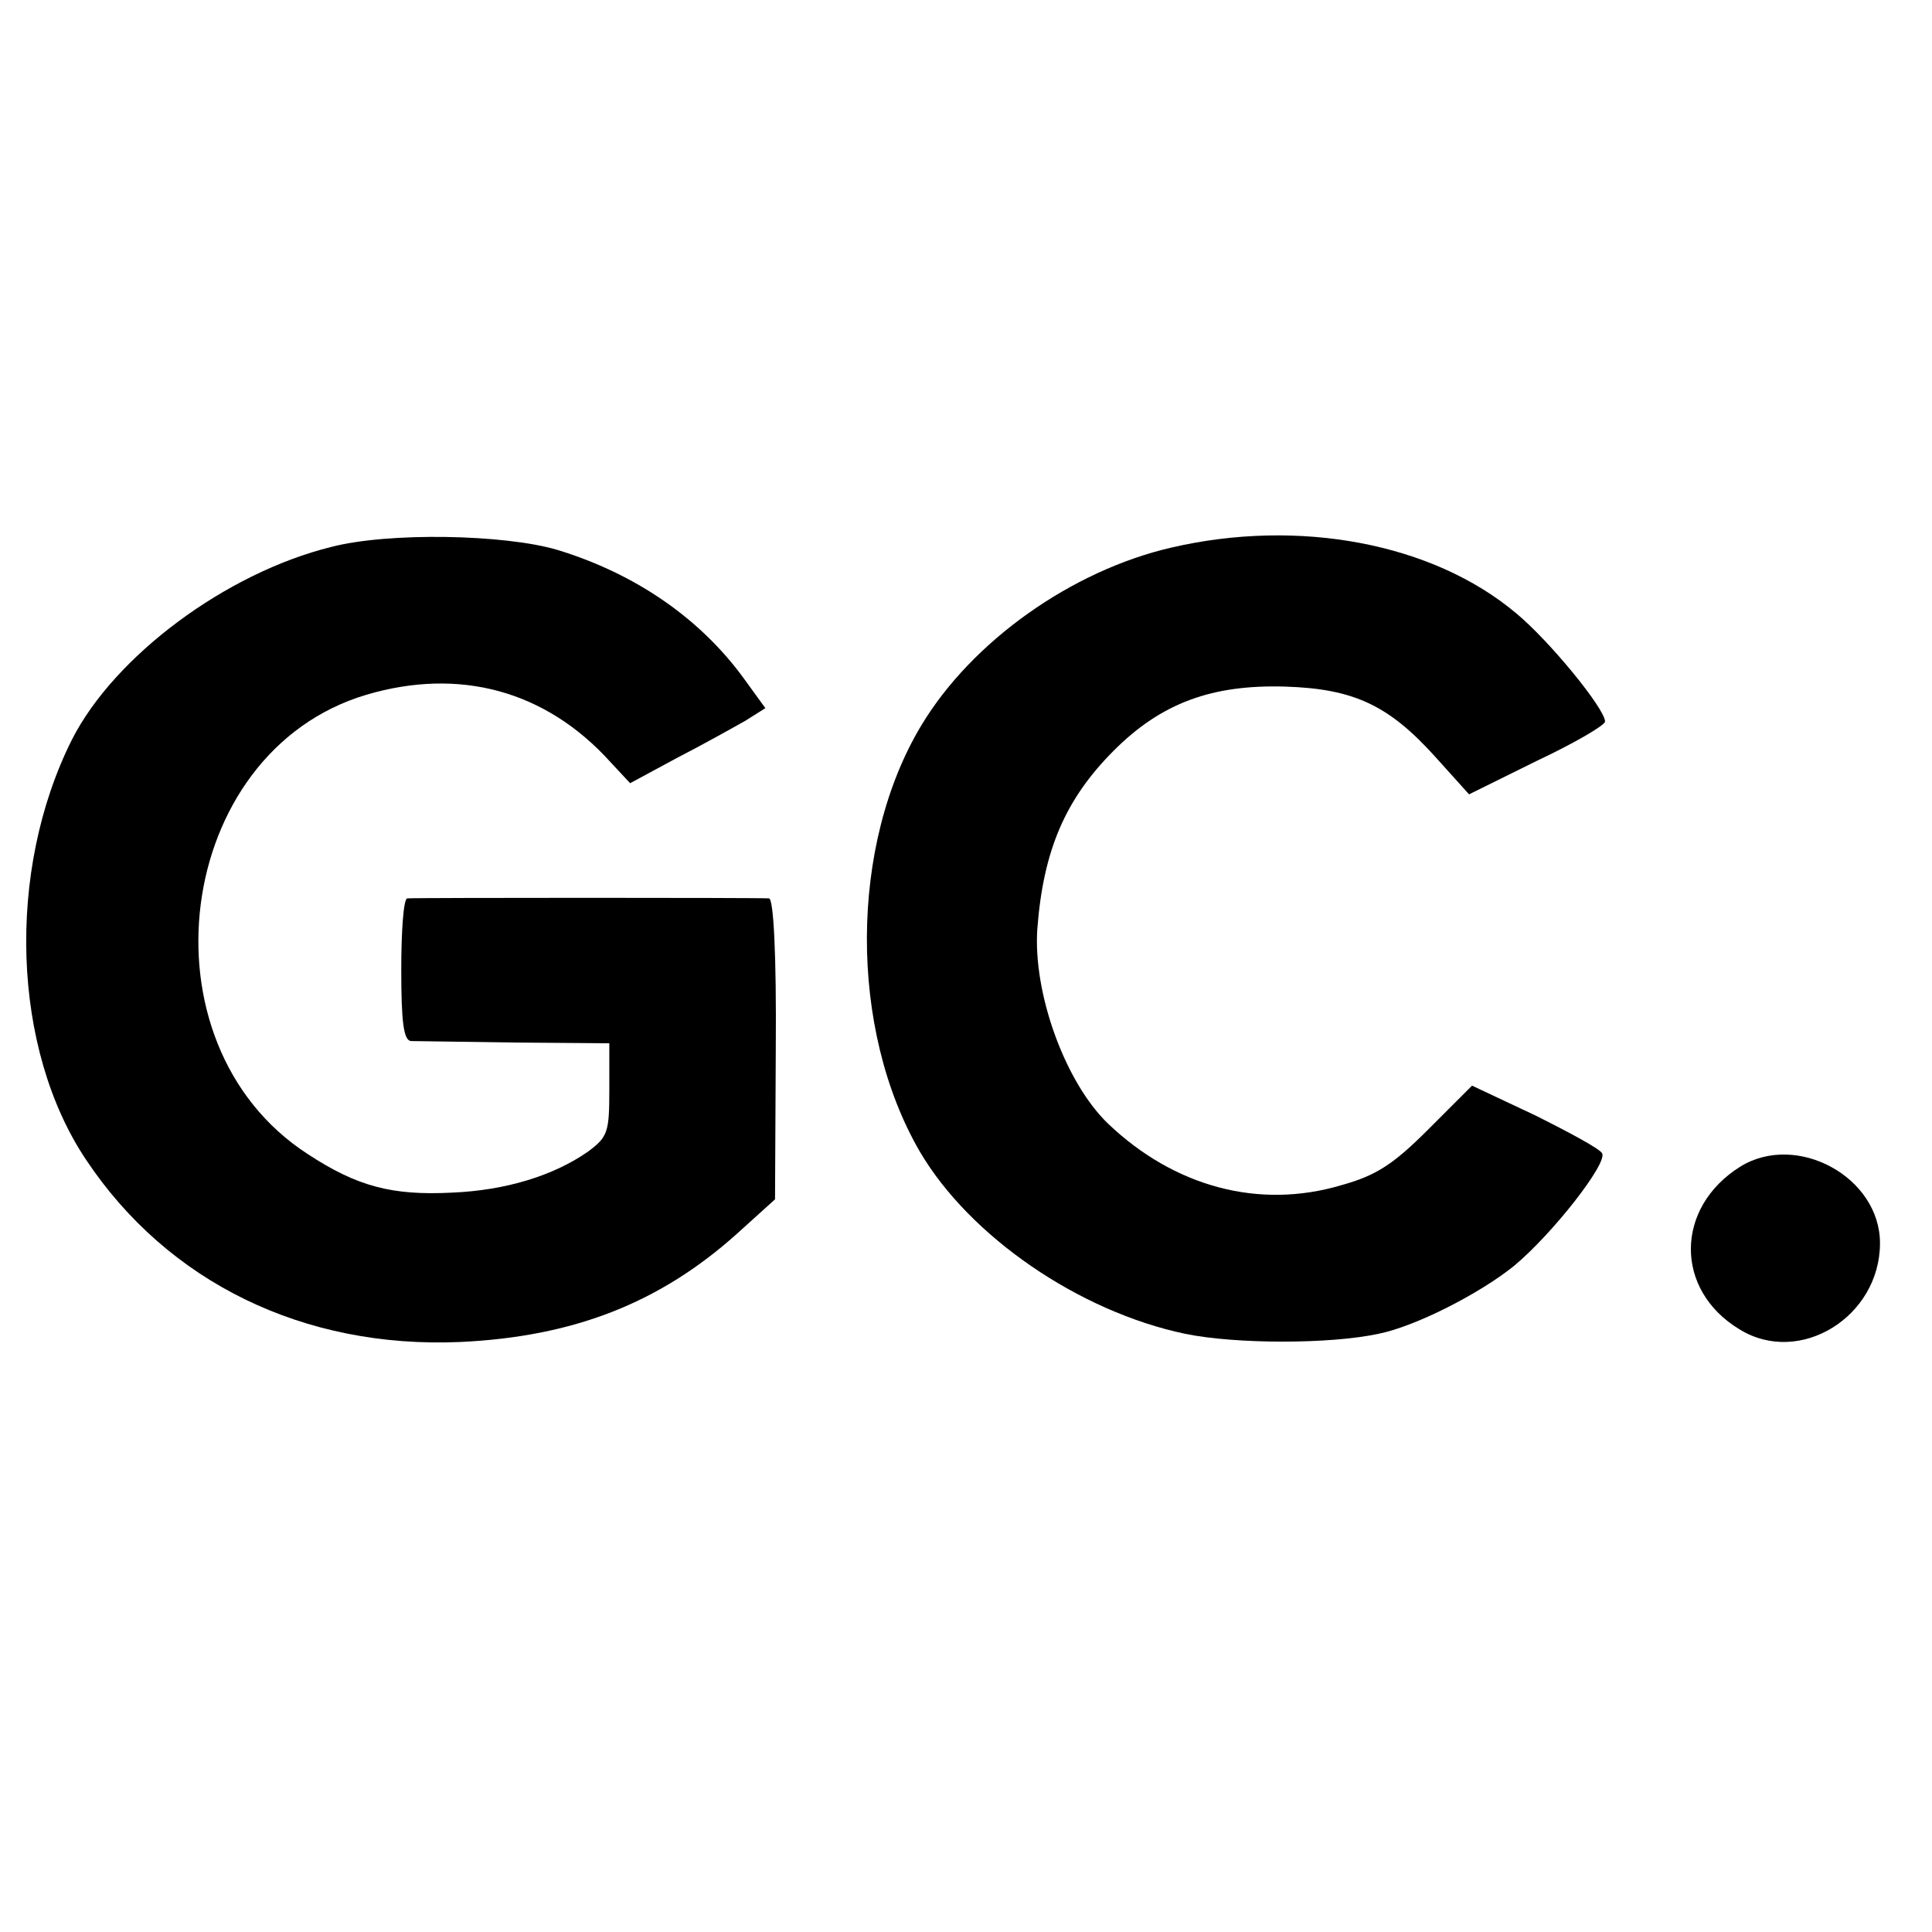
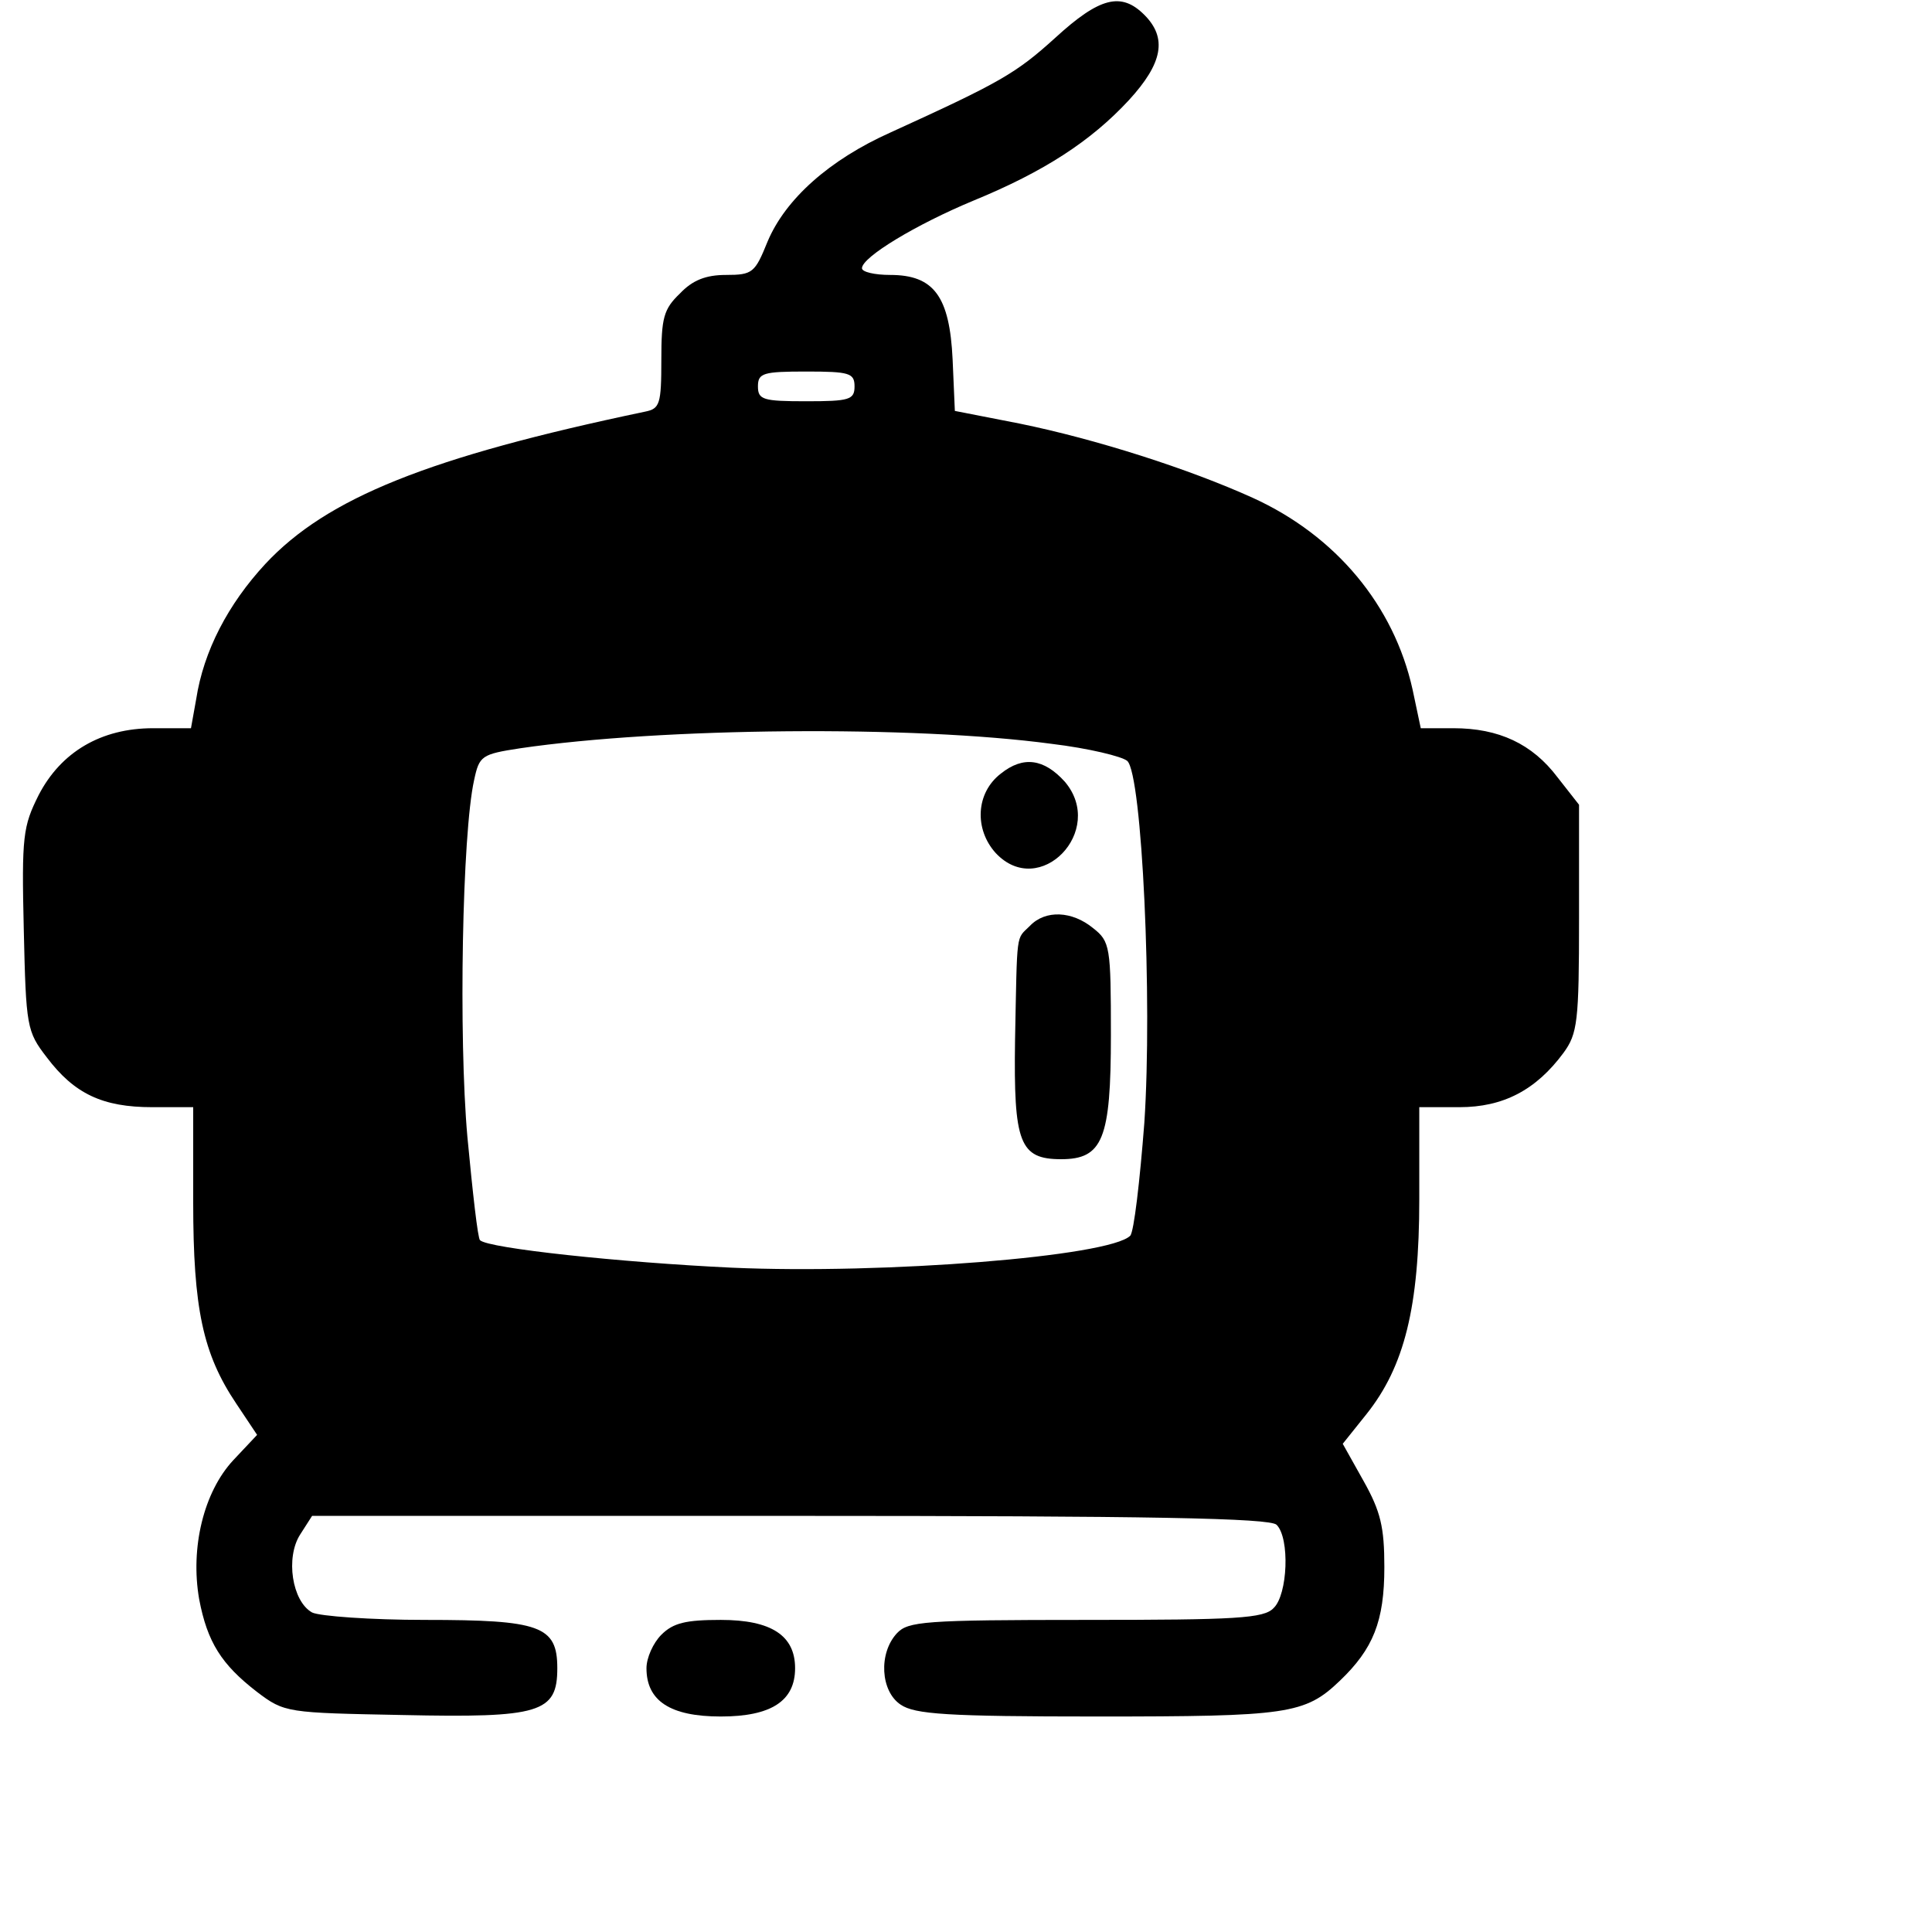
<svg xmlns="http://www.w3.org/2000/svg" version="1.0" width="260pt" height="260pt" viewBox="0 0 260 260" preserveAspectRatio="xMidYMid meet">
  <g transform="translate(0,260) scale(0.1,-0.1)" fill="#000000" stroke="none">
-     <path d="M446 1864 c-142 -35 -292 -147 -349 -259 -89 -177 -81 -417 19 -566 110 -165 293 -254 503 -245 152 7 268 52 372 145 l52 47 1 202 c1 128 -3 202 -9 203 -12 1 -477 1 -487 0 -5 -1 -8 -44 -8 -96 0 -69 3 -95 13 -96 6 0 69 -1 140 -2 l127 -1 0 -62 c0 -58 -2 -64 -29 -84 -46 -32 -110 -52 -183 -55 -80 -4 -127 8 -194 52 -230 149 -180 541 79 618 125 37 241 6 328 -90 l27 -29 63 34 c35 18 76 41 92 50 l27 17 -29 40 c-59 81 -146 141 -251 173 -71 21 -227 24 -304 4z" />
-     <path d="M1576 1863 c-134 -31 -268 -126 -336 -239 -97 -161 -98 -409 -2 -574 67 -114 214 -215 357 -245 68 -14 195 -14 260 0 50 10 136 54 182 91 52 43 127 139 119 152 -3 6 -44 28 -90 51 l-85 40 -59 -59 c-47 -47 -70 -62 -117 -75 -111 -33 -225 -2 -314 83 -58 56 -101 176 -95 262 8 106 38 175 103 240 64 64 132 89 231 86 92 -3 139 -25 202 -95 l45 -50 91 45 c51 24 92 48 92 53 0 17 -75 109 -120 146 -112 94 -292 128 -464 88z" />
-     <path d="M2342 1030 c-88 -55 -89 -166 -1 -219 81 -50 189 17 189 116 0 89 -112 150 -188 103z" />
+     <path d="M1420 2549 c-53 -48 -74 -60 -221 -127 -83 -37 -142 -90 -166 -147 -17 -42 -20 -45 -56 -45 -27 0 -45 -7 -62 -25 -22 -21 -25 -33 -25 -89 0 -60 -2 -66 -22 -70 -291 -61 -428 -116 -511 -205 -50 -54 -83 -117 -93 -182 l-7 -39 -51 0 c-70 0 -124 -32 -154 -90 -21 -42 -23 -55 -20 -181 3 -131 4 -137 31 -172 37 -49 75 -67 142 -67 l55 0 0 -128 c0 -143 13 -204 58 -271 l28 -42 -32 -34 c-40 -43 -58 -118 -46 -187 11 -58 30 -88 78 -125 37 -28 40 -28 196 -31 185 -4 208 3 208 63 0 57 -23 65 -178 65 -73 0 -142 5 -152 10 -27 15 -36 74 -16 105 l16 25 643 0 c487 0 646 -3 655 -12 18 -18 15 -94 -4 -112 -13 -14 -50 -16 -253 -16 -218 0 -239 -2 -254 -18 -25 -27 -22 -78 5 -96 19 -13 62 -16 265 -16 256 0 279 3 326 48 45 43 60 80 60 153 0 54 -5 75 -28 116 l-28 50 32 40 c51 64 71 144 71 289 l0 124 54 0 c59 0 103 23 140 73 19 26 21 42 21 181 l0 153 -29 37 c-34 45 -79 66 -140 66 l-44 0 -11 52 c-25 113 -103 207 -215 258 -86 39 -211 79 -314 100 l-87 17 -3 69 c-4 85 -25 114 -84 114 -21 0 -38 4 -38 9 0 15 73 59 150 91 95 39 158 80 209 135 46 50 52 84 21 115 -31 31 -60 24 -120 -31z m-270 -469 c0 -18 -7 -20 -65 -20 -58 0 -65 2 -65 20 0 18 7 20 65 20 58 0 65 -2 65 -20z m265 -481 c50 -6 95 -17 102 -23 20 -18 34 -322 23 -487 -6 -78 -14 -147 -19 -152 -28 -28 -331 -52 -536 -43 -149 7 -328 26 -339 37 -3 2 -10 65 -17 139 -12 135 -7 408 9 480 7 33 10 35 62 43 191 28 529 31 715 6z" />
+     <path d="M1347 1559 c-34 -26 -36 -75 -7 -107 59 -63 149 30 93 96 -28 31 -56 35 -86 11z" />
+     <path d="M1386 1354 c-19 -19 -17 -4 -20 -154 -2 -138 6 -160 62 -160 56 0 67 27 67 167 0 119 -1 126 -24 144 -28 23 -64 25 -85 3z" />
+     <path d="M890 400 c-11 -11 -20 -31 -20 -45 0 -44 32 -65 100 -65 68 0 100 21 100 65 0 44 -32 65 -100 65 -47 0 -64 -4 -80 -20z" />
  </g>
</svg>
